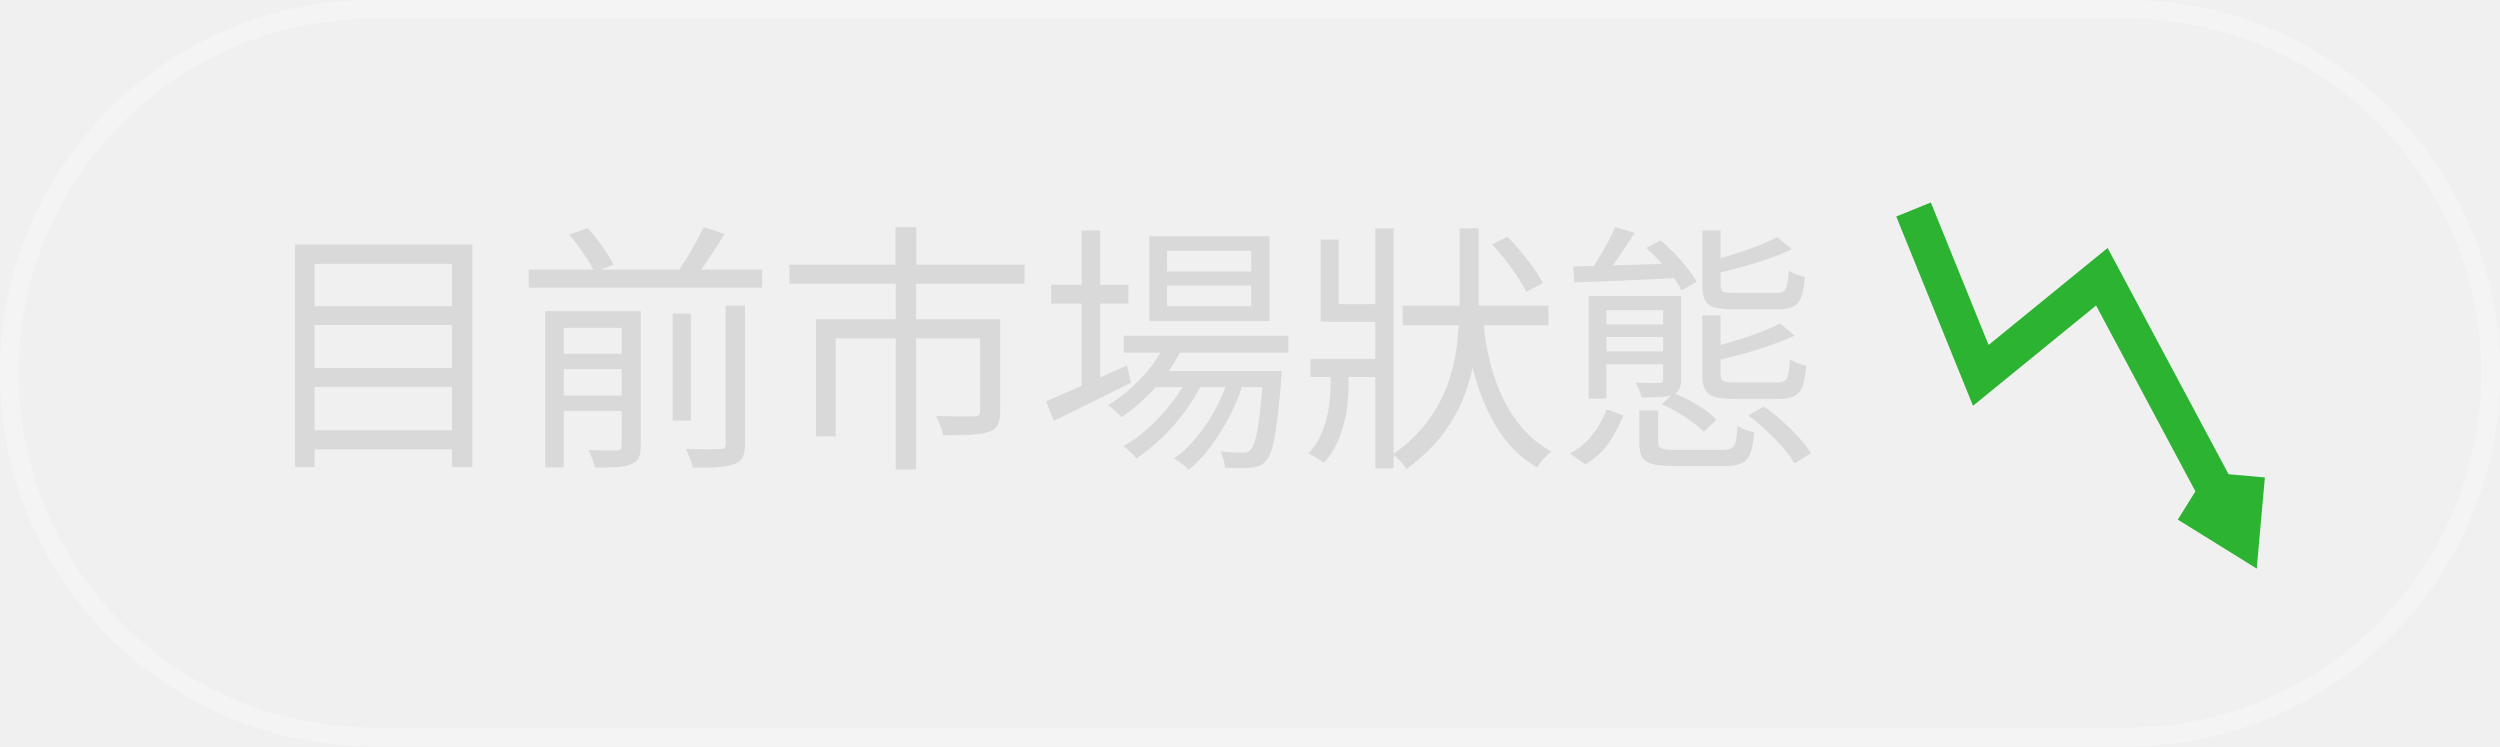
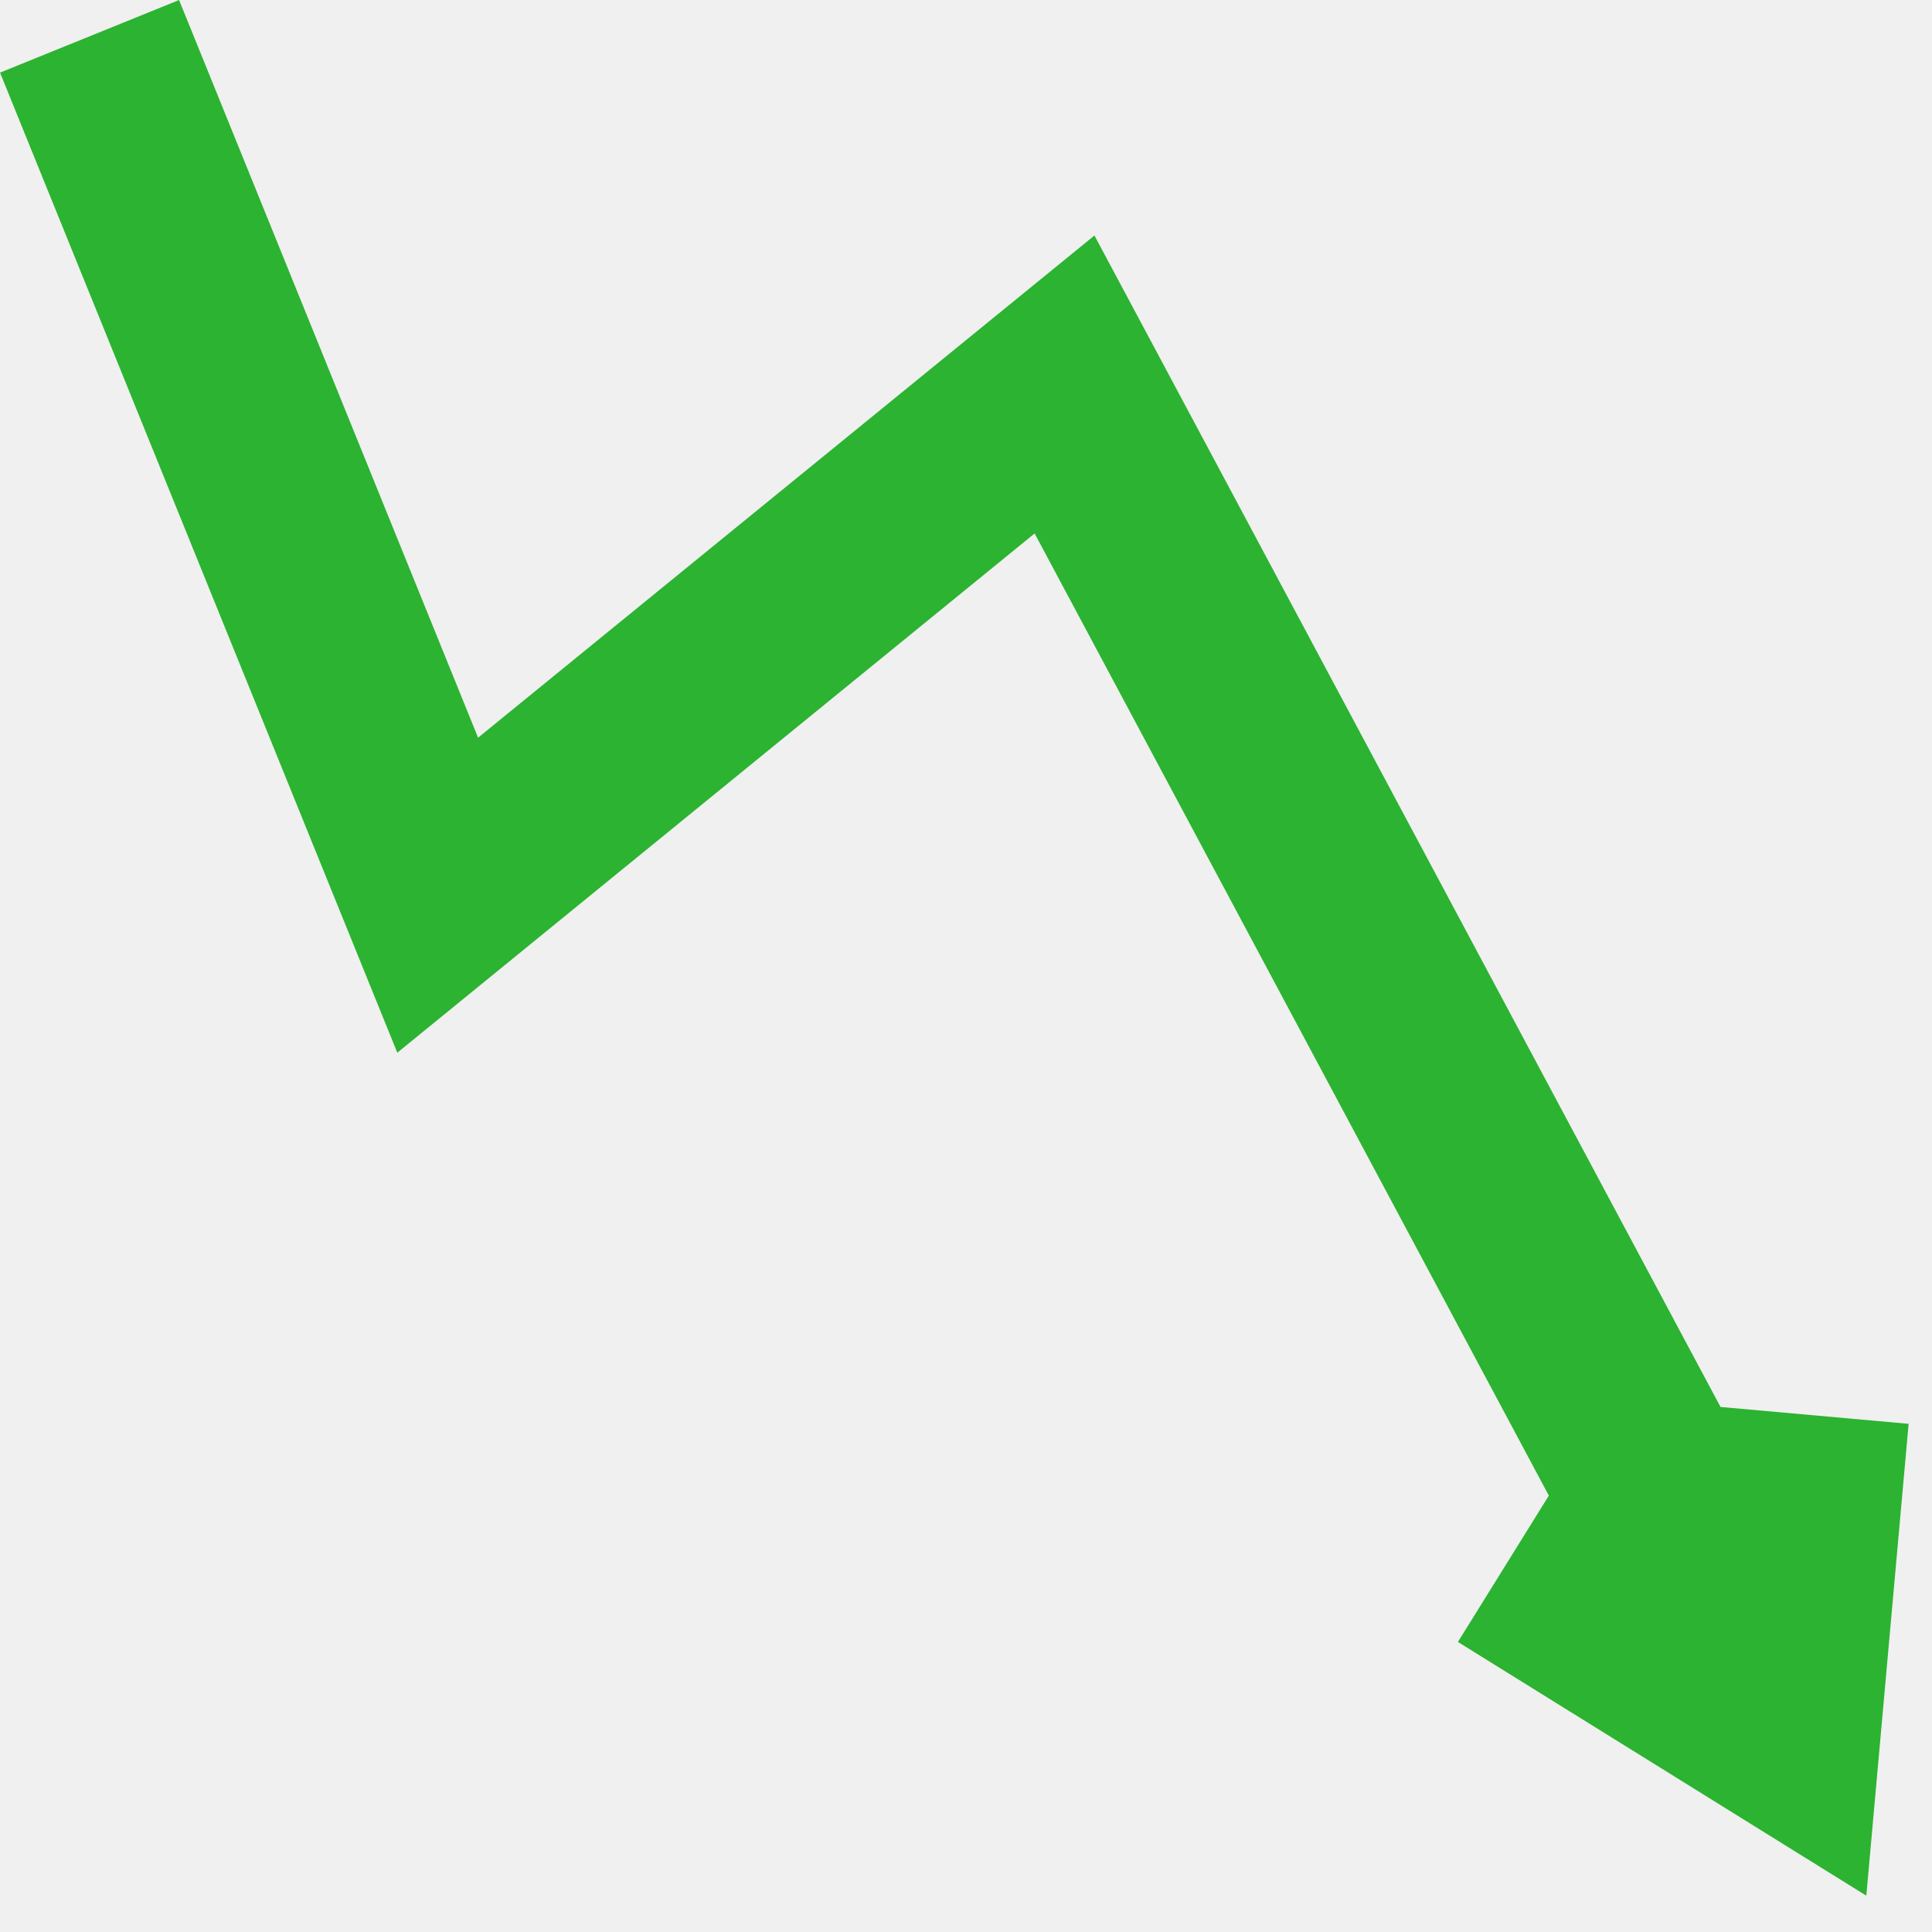
- <svg xmlns="http://www.w3.org/2000/svg" width="134" height="40" viewBox="0 0 134 40" fill="none">
-   <rect x="0.5" y="0.5" width="133" height="39" rx="19.5" stroke="white" stroke-opacity="0.3" />
-   <path d="M16.538 16.412H24.631V17.42H16.538V16.412ZM16.538 19.73H24.631V20.738H16.538V19.73ZM16.538 23.062H24.631V24.084H16.538V23.062ZM15.81 13.108H25.317V25.036H24.224V14.144H16.86V25.036H15.81V13.108ZM28.34 14.452H40.856V15.418H28.34V14.452ZM29.782 18.96H33.717V19.786H29.782V18.96ZM29.782 21.2H33.717V22.026H29.782V21.2ZM36.054 16.804H37.035V22.544H36.054V16.804ZM33.325 16.678H34.346V23.916C34.346 24.177 34.309 24.383 34.234 24.532C34.169 24.681 34.038 24.798 33.843 24.882C33.647 24.966 33.39 25.017 33.072 25.036C32.764 25.055 32.373 25.064 31.896 25.064C31.869 24.933 31.817 24.775 31.742 24.588C31.677 24.411 31.607 24.257 31.532 24.126C31.887 24.135 32.209 24.14 32.498 24.14C32.788 24.149 32.979 24.149 33.072 24.14C33.175 24.14 33.24 24.121 33.269 24.084C33.306 24.047 33.325 23.986 33.325 23.902V16.678ZM38.897 16.384H39.932V23.818C39.932 24.117 39.891 24.345 39.806 24.504C39.722 24.672 39.569 24.798 39.344 24.882C39.13 24.966 38.84 25.017 38.477 25.036C38.122 25.064 37.674 25.073 37.133 25.064C37.105 24.924 37.053 24.756 36.978 24.56C36.904 24.373 36.829 24.205 36.755 24.056C37.175 24.075 37.557 24.084 37.903 24.084C38.248 24.084 38.481 24.079 38.602 24.07C38.715 24.07 38.789 24.051 38.827 24.014C38.873 23.977 38.897 23.907 38.897 23.804V16.384ZM30.511 12.576L31.491 12.226C31.761 12.515 32.027 12.847 32.288 13.22C32.55 13.593 32.751 13.915 32.891 14.186L31.855 14.578C31.742 14.307 31.556 13.985 31.294 13.612C31.043 13.229 30.781 12.884 30.511 12.576ZM37.721 12.17L38.84 12.534C38.579 12.973 38.294 13.416 37.986 13.864C37.688 14.312 37.413 14.699 37.16 15.026L36.222 14.69C36.4 14.457 36.582 14.195 36.769 13.906C36.955 13.607 37.128 13.309 37.286 13.01C37.455 12.702 37.599 12.422 37.721 12.17ZM29.223 16.678H33.66V17.574H30.216V25.05H29.223V16.678ZM47.996 12.17H49.117V14.802H47.996V12.17ZM48.011 15.124H49.102V25.162H48.011V15.124ZM42.312 14.186H54.913V15.208H42.312V14.186ZM43.74 17.112H52.938V18.134H44.791V23.384H43.74V17.112ZM52.532 17.112H53.611V22.054C53.611 22.353 53.569 22.586 53.484 22.754C53.41 22.922 53.251 23.053 53.008 23.146C52.775 23.23 52.453 23.281 52.042 23.3C51.641 23.319 51.142 23.328 50.544 23.328C50.526 23.169 50.474 22.997 50.391 22.81C50.316 22.614 50.246 22.441 50.181 22.292C50.498 22.301 50.797 22.311 51.077 22.32C51.356 22.32 51.594 22.32 51.791 22.32C51.996 22.32 52.141 22.32 52.224 22.32C52.346 22.311 52.425 22.287 52.462 22.25C52.509 22.203 52.532 22.133 52.532 22.04V17.112ZM60.233 17.994H69.052V18.904H60.233V17.994ZM61.815 19.884H67.904V20.752H61.815V19.884ZM62.486 18.33L63.41 18.568C63.047 19.343 62.566 20.061 61.968 20.724C61.38 21.377 60.764 21.923 60.12 22.362C60.074 22.306 60.004 22.236 59.91 22.152C59.827 22.068 59.738 21.984 59.645 21.9C59.551 21.816 59.467 21.755 59.392 21.718C60.036 21.326 60.634 20.836 61.184 20.248C61.745 19.66 62.178 19.021 62.486 18.33ZM67.709 19.884H68.703C68.703 19.884 68.698 19.94 68.689 20.052C68.689 20.155 68.684 20.239 68.674 20.304C68.6 21.275 68.52 22.059 68.436 22.656C68.362 23.253 68.278 23.711 68.184 24.028C68.091 24.345 67.979 24.574 67.849 24.714C67.737 24.845 67.615 24.933 67.484 24.98C67.354 25.027 67.204 25.055 67.037 25.064C66.887 25.083 66.686 25.092 66.434 25.092C66.192 25.092 65.93 25.083 65.65 25.064C65.65 24.933 65.627 24.784 65.581 24.616C65.534 24.457 65.478 24.317 65.412 24.196C65.674 24.224 65.912 24.243 66.126 24.252C66.341 24.261 66.5 24.266 66.603 24.266C66.696 24.266 66.775 24.257 66.841 24.238C66.915 24.219 66.976 24.177 67.022 24.112C67.125 24.019 67.214 23.827 67.288 23.538C67.373 23.249 67.447 22.824 67.513 22.264C67.587 21.695 67.653 20.957 67.709 20.052V19.884ZM62.556 15.306V16.412H67.064V15.306H62.556ZM62.556 13.444V14.55H67.064V13.444H62.556ZM61.605 12.66H68.044V17.21H61.605V12.66ZM56.34 15.264H60.484V16.272H56.34V15.264ZM57.978 12.352H58.972V20.962H57.978V12.352ZM56.075 21.508C56.429 21.359 56.84 21.181 57.306 20.976C57.773 20.771 58.273 20.547 58.804 20.304C59.337 20.061 59.868 19.823 60.401 19.59L60.624 20.514C59.906 20.869 59.182 21.228 58.455 21.592C57.727 21.947 57.069 22.269 56.48 22.558L56.075 21.508ZM65.93 20.052L66.659 20.444C66.49 21.032 66.252 21.629 65.945 22.236C65.636 22.843 65.291 23.403 64.909 23.916C64.526 24.429 64.124 24.849 63.705 25.176C63.611 25.073 63.49 24.966 63.34 24.854C63.2 24.742 63.06 24.649 62.92 24.574C63.359 24.275 63.775 23.883 64.166 23.398C64.568 22.913 64.918 22.376 65.216 21.788C65.525 21.2 65.763 20.621 65.93 20.052ZM63.733 20.08L64.46 20.5C64.218 21.004 63.905 21.517 63.523 22.04C63.149 22.553 62.734 23.029 62.276 23.468C61.819 23.907 61.362 24.275 60.904 24.574C60.821 24.462 60.713 24.345 60.583 24.224C60.461 24.103 60.335 24 60.205 23.916C60.662 23.664 61.119 23.333 61.577 22.922C62.034 22.511 62.449 22.059 62.822 21.564C63.205 21.069 63.508 20.575 63.733 20.08ZM75.184 16.384H82.996V17.434H75.184V16.384ZM79.972 13.094L80.799 12.688C81.05 12.94 81.298 13.215 81.54 13.514C81.783 13.803 82.007 14.093 82.213 14.382C82.418 14.671 82.581 14.933 82.703 15.166L81.806 15.642C81.695 15.409 81.54 15.143 81.344 14.844C81.148 14.545 80.929 14.242 80.686 13.934C80.453 13.626 80.215 13.346 79.972 13.094ZM71.237 16.3H74.121V17.252H71.237V16.3ZM70.243 19.24H73.995V20.206H70.243V19.24ZM73.715 12.24H74.695V25.106H73.715V12.24ZM70.788 12.842H71.754V17.238H70.788V12.842ZM71.32 19.59H72.287V20.626C72.287 20.915 72.268 21.237 72.231 21.592C72.203 21.947 72.137 22.315 72.034 22.698C71.941 23.081 71.806 23.454 71.629 23.818C71.46 24.173 71.237 24.504 70.957 24.812C70.891 24.756 70.807 24.695 70.704 24.63C70.611 24.574 70.513 24.513 70.41 24.448C70.308 24.392 70.215 24.345 70.13 24.308C70.476 23.935 70.733 23.524 70.9 23.076C71.069 22.628 71.18 22.189 71.237 21.76C71.293 21.321 71.32 20.939 71.32 20.612V19.59ZM78.237 12.24H79.258V16.076C79.258 16.841 79.216 17.625 79.132 18.428C79.058 19.231 78.89 20.024 78.629 20.808C78.376 21.592 77.989 22.353 77.466 23.09C76.953 23.818 76.258 24.504 75.38 25.148C75.334 25.064 75.269 24.971 75.184 24.868C75.11 24.765 75.021 24.667 74.918 24.574C74.825 24.481 74.741 24.406 74.666 24.35C75.488 23.762 76.136 23.132 76.612 22.46C77.088 21.779 77.443 21.079 77.677 20.36C77.91 19.641 78.059 18.918 78.124 18.19C78.199 17.462 78.237 16.757 78.237 16.076V12.24ZM79.454 16.706C79.483 17.089 79.529 17.532 79.594 18.036C79.669 18.54 79.781 19.081 79.93 19.66C80.089 20.229 80.299 20.794 80.561 21.354C80.831 21.914 81.177 22.446 81.597 22.95C82.026 23.445 82.549 23.865 83.165 24.21C83.015 24.313 82.871 24.443 82.731 24.602C82.591 24.761 82.474 24.91 82.38 25.05C81.737 24.667 81.195 24.205 80.757 23.664C80.327 23.113 79.972 22.53 79.692 21.914C79.412 21.289 79.189 20.663 79.02 20.038C78.862 19.403 78.74 18.806 78.656 18.246C78.582 17.686 78.521 17.201 78.475 16.79L79.454 16.706ZM87.868 21.998H88.876V23.706C88.876 23.874 88.933 23.981 89.044 24.028C89.156 24.084 89.399 24.112 89.772 24.112C89.856 24.112 90.015 24.112 90.249 24.112C90.482 24.112 90.739 24.112 91.019 24.112C91.308 24.112 91.574 24.112 91.817 24.112C92.069 24.112 92.255 24.112 92.376 24.112C92.573 24.112 92.722 24.079 92.825 24.014C92.927 23.958 92.997 23.841 93.034 23.664C93.081 23.477 93.114 23.197 93.132 22.824C93.245 22.899 93.385 22.969 93.552 23.034C93.73 23.099 93.888 23.146 94.028 23.174C93.991 23.659 93.921 24.033 93.819 24.294C93.725 24.555 93.571 24.733 93.356 24.826C93.151 24.929 92.857 24.98 92.475 24.98C92.409 24.98 92.283 24.98 92.097 24.98C91.91 24.98 91.691 24.98 91.439 24.98C91.196 24.98 90.948 24.98 90.697 24.98C90.454 24.98 90.239 24.98 90.052 24.98C89.875 24.98 89.754 24.98 89.689 24.98C89.203 24.98 88.825 24.943 88.555 24.868C88.293 24.803 88.111 24.677 88.008 24.49C87.915 24.313 87.868 24.056 87.868 23.72V21.998ZM89.073 21.662L89.716 21.074C90.127 21.233 90.547 21.443 90.977 21.704C91.415 21.965 91.756 22.227 91.999 22.488L91.326 23.146C91.168 22.978 90.963 22.805 90.71 22.628C90.468 22.441 90.202 22.264 89.912 22.096C89.632 21.928 89.353 21.783 89.073 21.662ZM93.707 22.278L94.532 21.788C94.868 22.021 95.2 22.283 95.526 22.572C95.853 22.852 96.152 23.146 96.422 23.454C96.703 23.753 96.917 24.033 97.067 24.294L96.184 24.84C96.044 24.579 95.839 24.299 95.569 24C95.307 23.692 95.013 23.389 94.686 23.09C94.369 22.782 94.043 22.511 93.707 22.278ZM86.118 21.942L87.014 22.264C86.819 22.768 86.557 23.258 86.231 23.734C85.913 24.201 85.493 24.588 84.971 24.896L84.144 24.308C84.639 24.047 85.05 23.701 85.376 23.272C85.703 22.843 85.951 22.399 86.118 21.942ZM85.153 15.866H89.478V16.622H86.105V21.368H85.153V15.866ZM91.243 12.352H92.222V15.278C92.222 15.455 92.264 15.572 92.349 15.628C92.442 15.675 92.652 15.698 92.978 15.698C93.053 15.698 93.189 15.698 93.385 15.698C93.59 15.698 93.814 15.698 94.056 15.698C94.308 15.698 94.542 15.698 94.757 15.698C94.971 15.698 95.125 15.698 95.219 15.698C95.396 15.698 95.522 15.675 95.597 15.628C95.68 15.572 95.741 15.46 95.778 15.292C95.825 15.115 95.858 14.853 95.876 14.508C95.979 14.573 96.115 14.639 96.282 14.704C96.451 14.769 96.605 14.816 96.745 14.844C96.707 15.301 96.642 15.656 96.549 15.908C96.455 16.16 96.311 16.337 96.115 16.44C95.928 16.533 95.662 16.58 95.317 16.58C95.26 16.58 95.148 16.58 94.981 16.58C94.822 16.58 94.635 16.58 94.421 16.58C94.206 16.58 93.991 16.58 93.776 16.58C93.571 16.58 93.385 16.58 93.216 16.58C93.058 16.58 92.951 16.58 92.894 16.58C92.456 16.58 92.115 16.543 91.873 16.468C91.639 16.393 91.476 16.263 91.382 16.076C91.289 15.889 91.243 15.623 91.243 15.278V12.352ZM91.243 16.902H92.222V20.052C92.222 20.239 92.264 20.36 92.349 20.416C92.442 20.472 92.656 20.5 92.993 20.5C93.067 20.5 93.207 20.5 93.412 20.5C93.618 20.5 93.842 20.5 94.085 20.5C94.337 20.5 94.57 20.5 94.784 20.5C95.008 20.5 95.172 20.5 95.275 20.5C95.442 20.5 95.569 20.472 95.653 20.416C95.746 20.36 95.811 20.243 95.849 20.066C95.895 19.879 95.923 19.609 95.933 19.254C96.044 19.329 96.184 19.399 96.353 19.464C96.52 19.529 96.674 19.576 96.814 19.604C96.777 20.071 96.712 20.435 96.618 20.696C96.525 20.948 96.38 21.125 96.184 21.228C95.989 21.331 95.718 21.382 95.373 21.382C95.317 21.382 95.204 21.382 95.037 21.382C94.868 21.382 94.677 21.382 94.463 21.382C94.248 21.382 94.028 21.382 93.805 21.382C93.59 21.382 93.398 21.382 93.231 21.382C93.072 21.382 92.965 21.382 92.909 21.382C92.46 21.382 92.115 21.345 91.873 21.27C91.639 21.186 91.476 21.051 91.382 20.864C91.289 20.668 91.243 20.402 91.243 20.066V16.902ZM86.581 12.17L87.617 12.478C87.355 12.889 87.075 13.313 86.776 13.752C86.487 14.181 86.212 14.55 85.951 14.858L85.209 14.564C85.367 14.349 85.531 14.102 85.698 13.822C85.876 13.542 86.039 13.257 86.189 12.968C86.347 12.669 86.478 12.403 86.581 12.17ZM88.246 13.29L89.002 12.884C89.254 13.089 89.507 13.323 89.758 13.584C90.01 13.845 90.239 14.111 90.445 14.382C90.659 14.643 90.823 14.886 90.934 15.11L90.136 15.572C90.034 15.357 89.88 15.115 89.674 14.844C89.469 14.573 89.24 14.303 88.989 14.032C88.746 13.761 88.499 13.514 88.246 13.29ZM95.26 12.716L96.044 13.36C95.68 13.537 95.27 13.705 94.812 13.864C94.365 14.023 93.898 14.167 93.412 14.298C92.927 14.429 92.456 14.55 91.999 14.662C91.98 14.559 91.942 14.443 91.886 14.312C91.831 14.172 91.77 14.06 91.704 13.976C92.143 13.864 92.582 13.738 93.02 13.598C93.469 13.458 93.884 13.313 94.266 13.164C94.659 13.005 94.99 12.856 95.26 12.716ZM95.415 17.336L96.198 17.994C95.825 18.162 95.4 18.33 94.924 18.498C94.448 18.666 93.959 18.82 93.454 18.96C92.96 19.091 92.475 19.212 91.999 19.324C91.98 19.231 91.938 19.114 91.873 18.974C91.817 18.834 91.76 18.717 91.704 18.624C92.153 18.512 92.605 18.386 93.062 18.246C93.529 18.106 93.968 17.957 94.379 17.798C94.789 17.639 95.135 17.485 95.415 17.336ZM89.142 15.866H90.109V20.332C90.109 20.565 90.076 20.743 90.01 20.864C89.954 20.985 89.838 21.083 89.66 21.158C89.502 21.223 89.282 21.265 89.002 21.284C88.732 21.293 88.391 21.298 87.981 21.298C87.962 21.177 87.92 21.046 87.855 20.906C87.799 20.757 87.738 20.626 87.672 20.514C87.971 20.523 88.233 20.528 88.457 20.528C88.69 20.528 88.849 20.528 88.933 20.528C89.016 20.528 89.073 20.514 89.1 20.486C89.129 20.458 89.142 20.407 89.142 20.332V15.866ZM84.326 14.284C85.036 14.265 85.89 14.242 86.888 14.214C87.897 14.177 88.928 14.144 89.983 14.116L89.954 14.9C88.937 14.947 87.934 14.993 86.945 15.04C85.965 15.077 85.111 15.11 84.382 15.138L84.326 14.284ZM85.684 17.392H89.493V18.064H85.684V17.392ZM85.684 18.834H89.493V19.52H85.684V18.834Z" fill="#D9D9D9" />
-   <path d="M102.566 11.229L106.171 20.12L112.659 14.833L120.109 28.771M120.401 25.503L120.109 28.771L117.259 27.002" stroke="#2CB331" stroke-width="2" />
+ <svg xmlns="http://www.w3.org/2000/svg" width="20" height="20" viewBox="0 0 20 20" fill="none">
+   <path d="M0.927 0.376L4.531 9.267L11.02 3.98L18.469 17.918M18.762 14.65L18.469 17.918L15.62 16.148" stroke="#2CB331" stroke-width="2" />
</svg>
